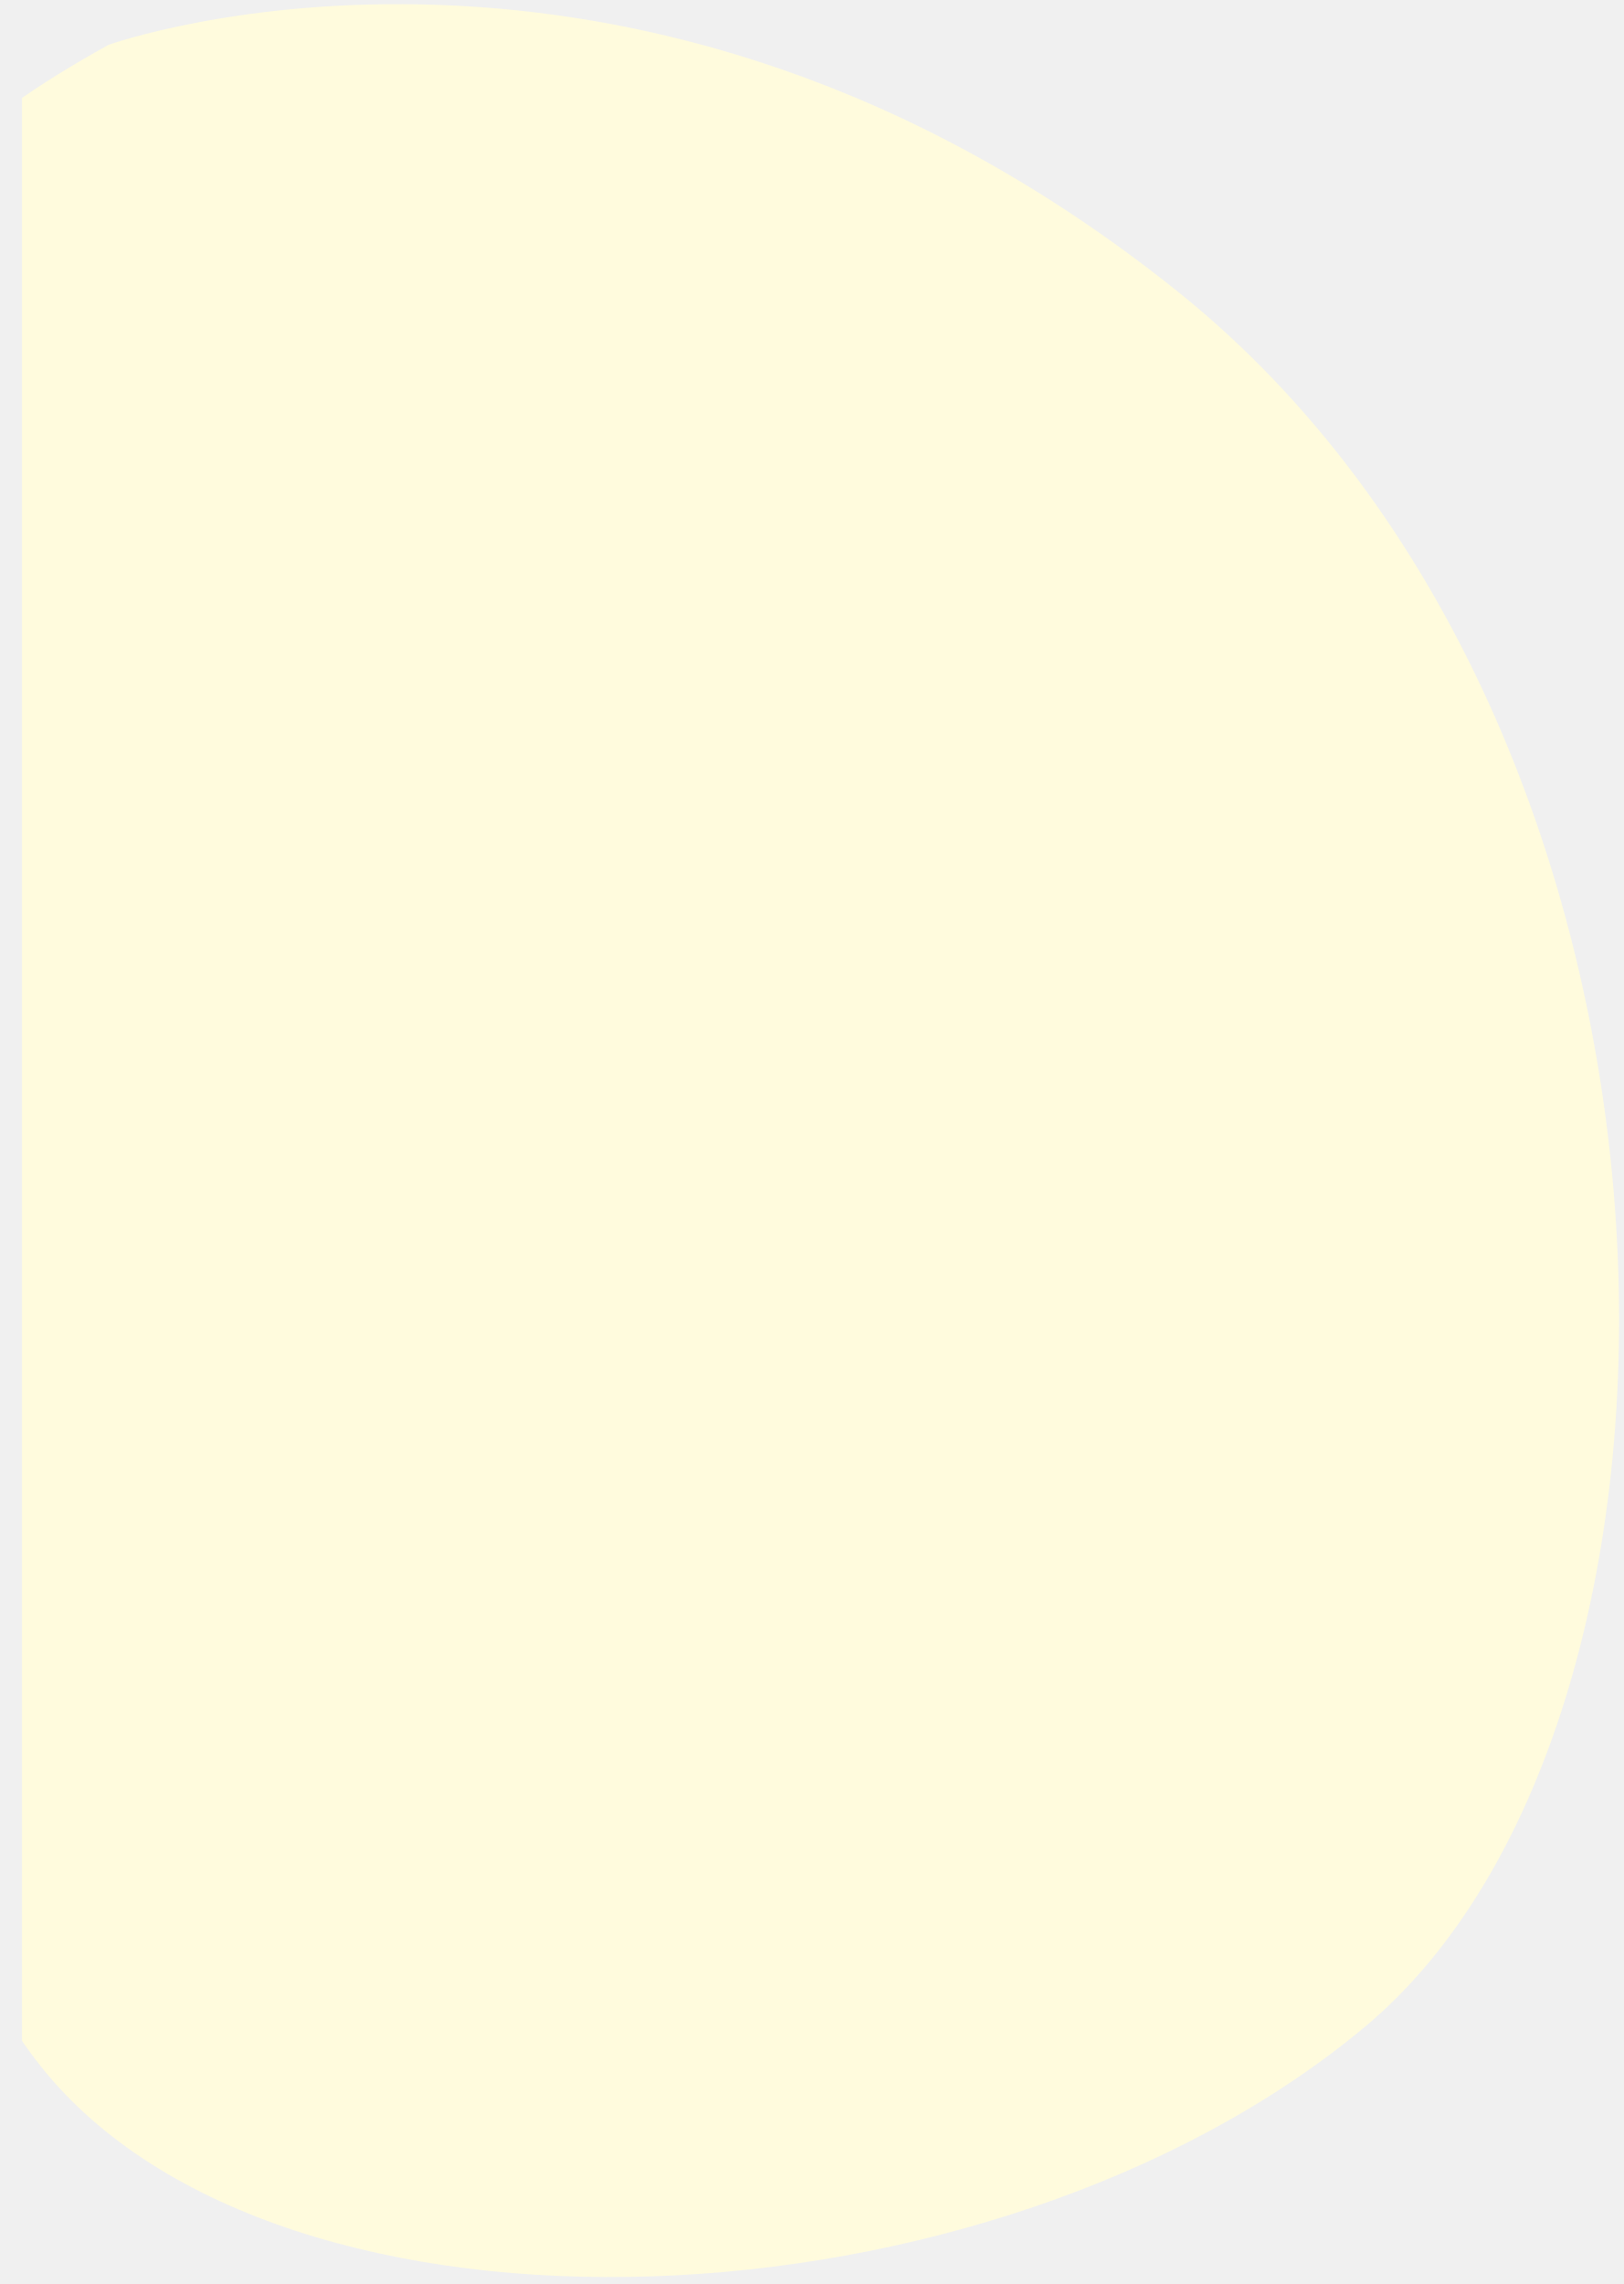
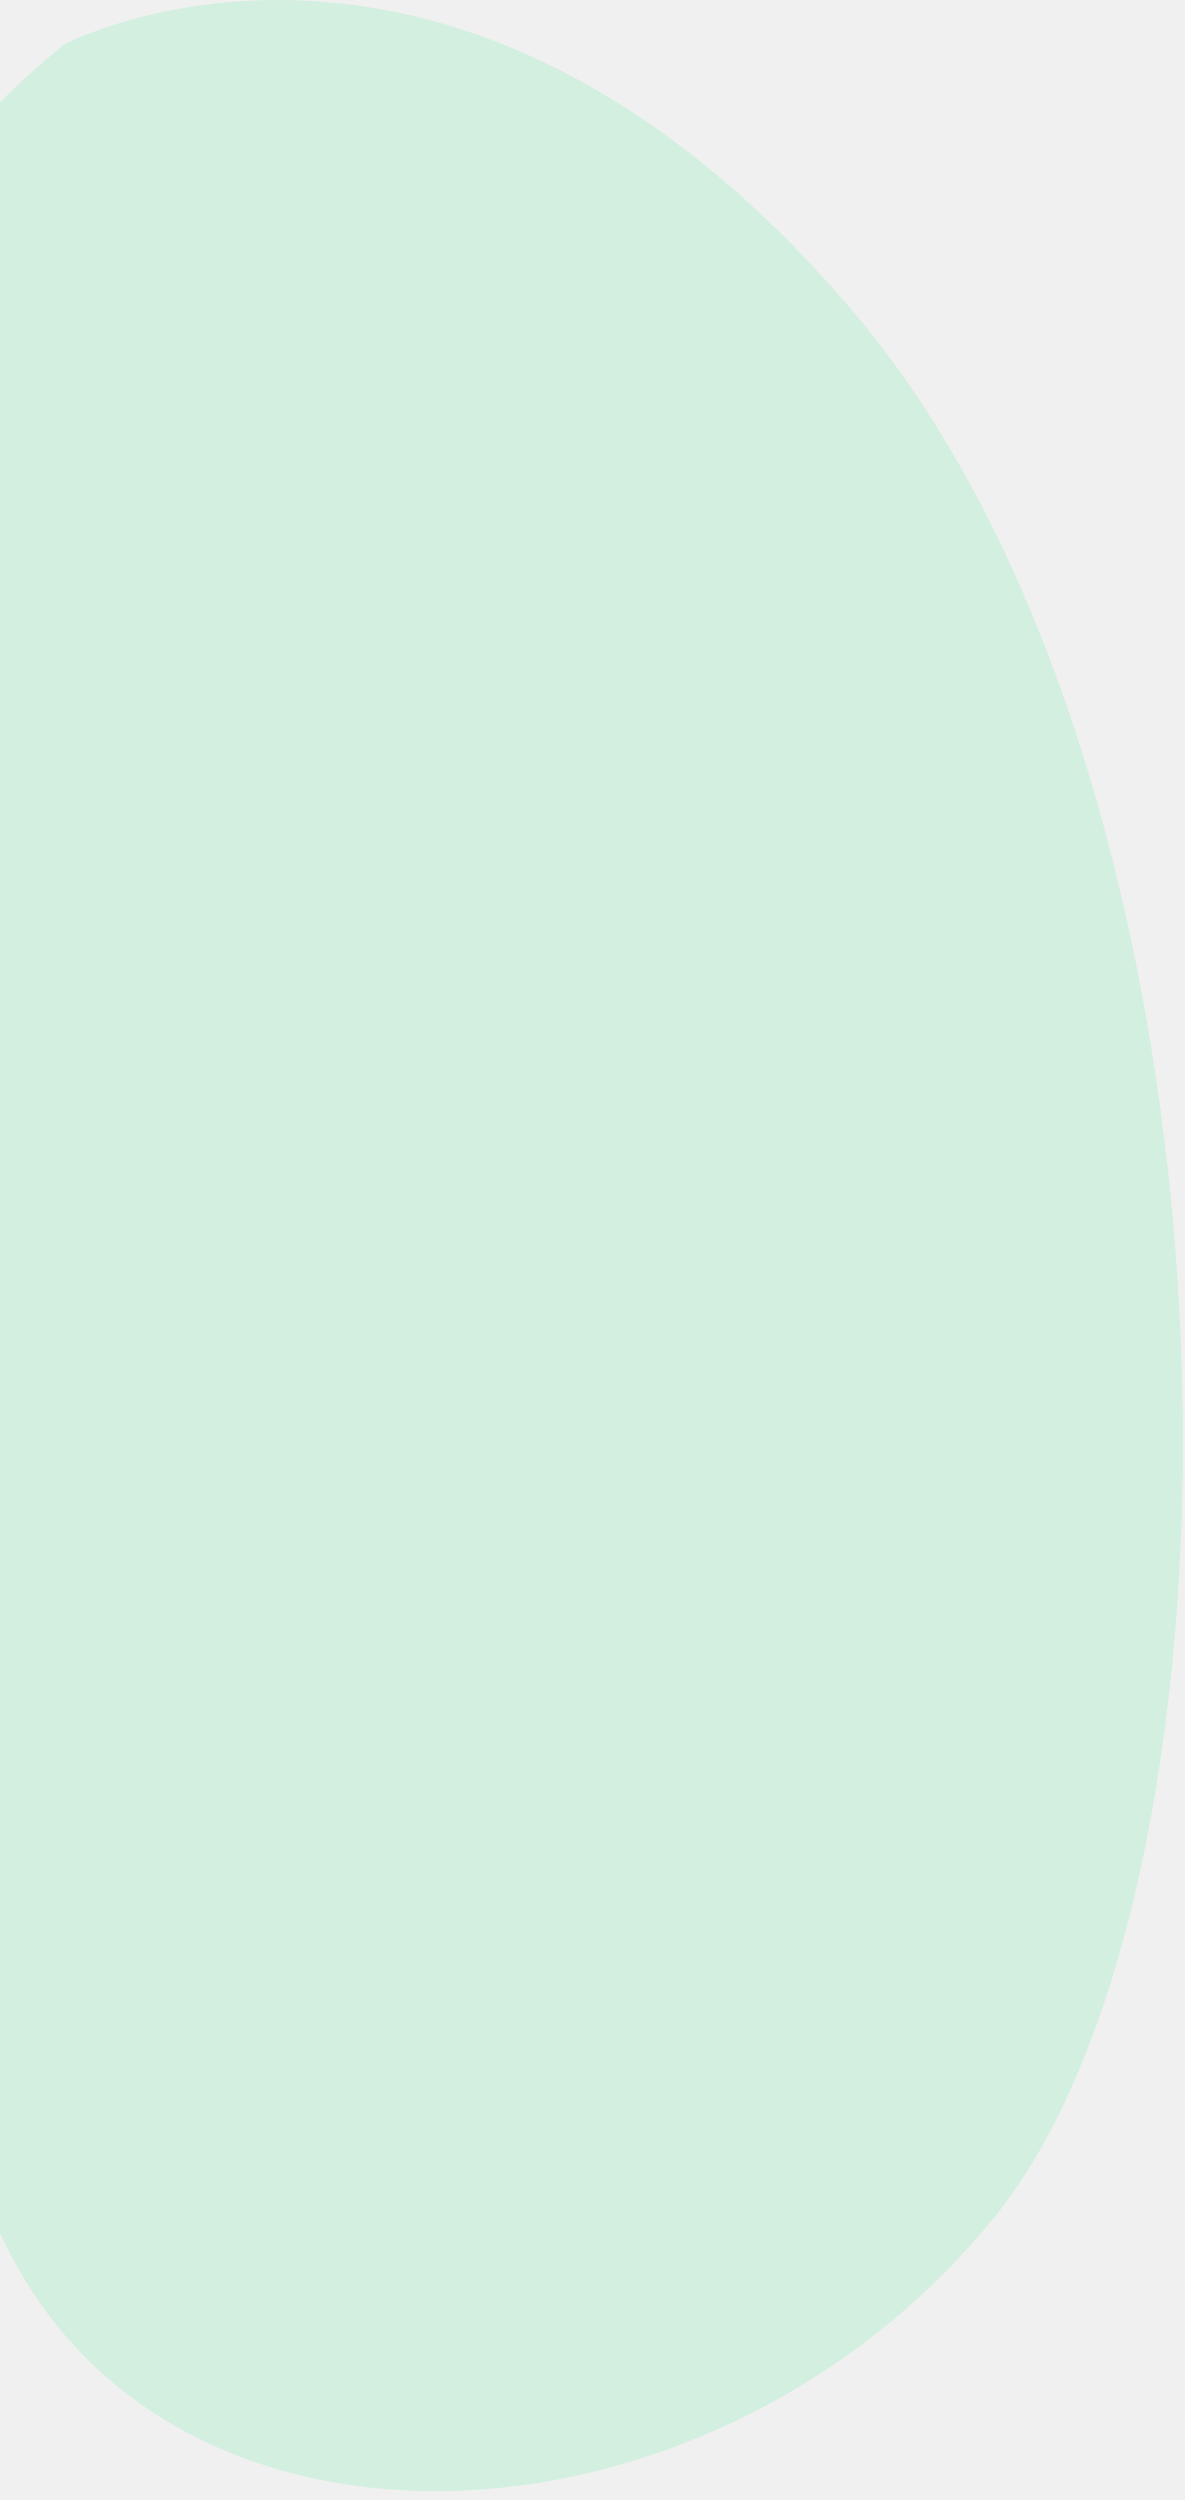
- <svg xmlns="http://www.w3.org/2000/svg" width="64" height="90" viewBox="0 0 64 90" fill="none">
-   <mask id="mask0_1150_8826" style="mask-type:luminance" maskUnits="userSpaceOnUse" x="0" y="-83" width="449" height="229">
-     <path d="M448.856 -82.07H0.867V145.242H448.856V-82.07Z" fill="white" />
-   </mask>
-   <g mask="url(#mask0_1150_8826)">
-     <path d="M4.279 1.767C4.279 1.767 25.016 -5.669 46.421 11.491C67.827 28.651 68.496 67.62 53.779 79.881C39.062 92.142 11.036 93.289 1.602 81.415C-7.832 69.542 -0.405 45.711 -3.75 29.459C-7.093 13.207 -7.093 8.059 4.279 1.767Z" fill="#FFFBDD" />
-   </g>
+ <svg xmlns="http://www.w3.org/2000/svg" width="63" height="133" viewBox="0 0 63 133" fill="none">
+   <path d="M3.396 2.372C3.396 2.372 24.133 -8.631 45.538 16.761C66.944 42.152 67.613 99.816 52.896 117.96C38.179 136.103 10.153 137.8 0.719 120.23C-8.715 102.66 -1.288 67.398 -4.633 43.349C-7.976 19.3 -7.976 11.682 3.396 2.372Z" fill="#D3EFE0" />
</svg>
